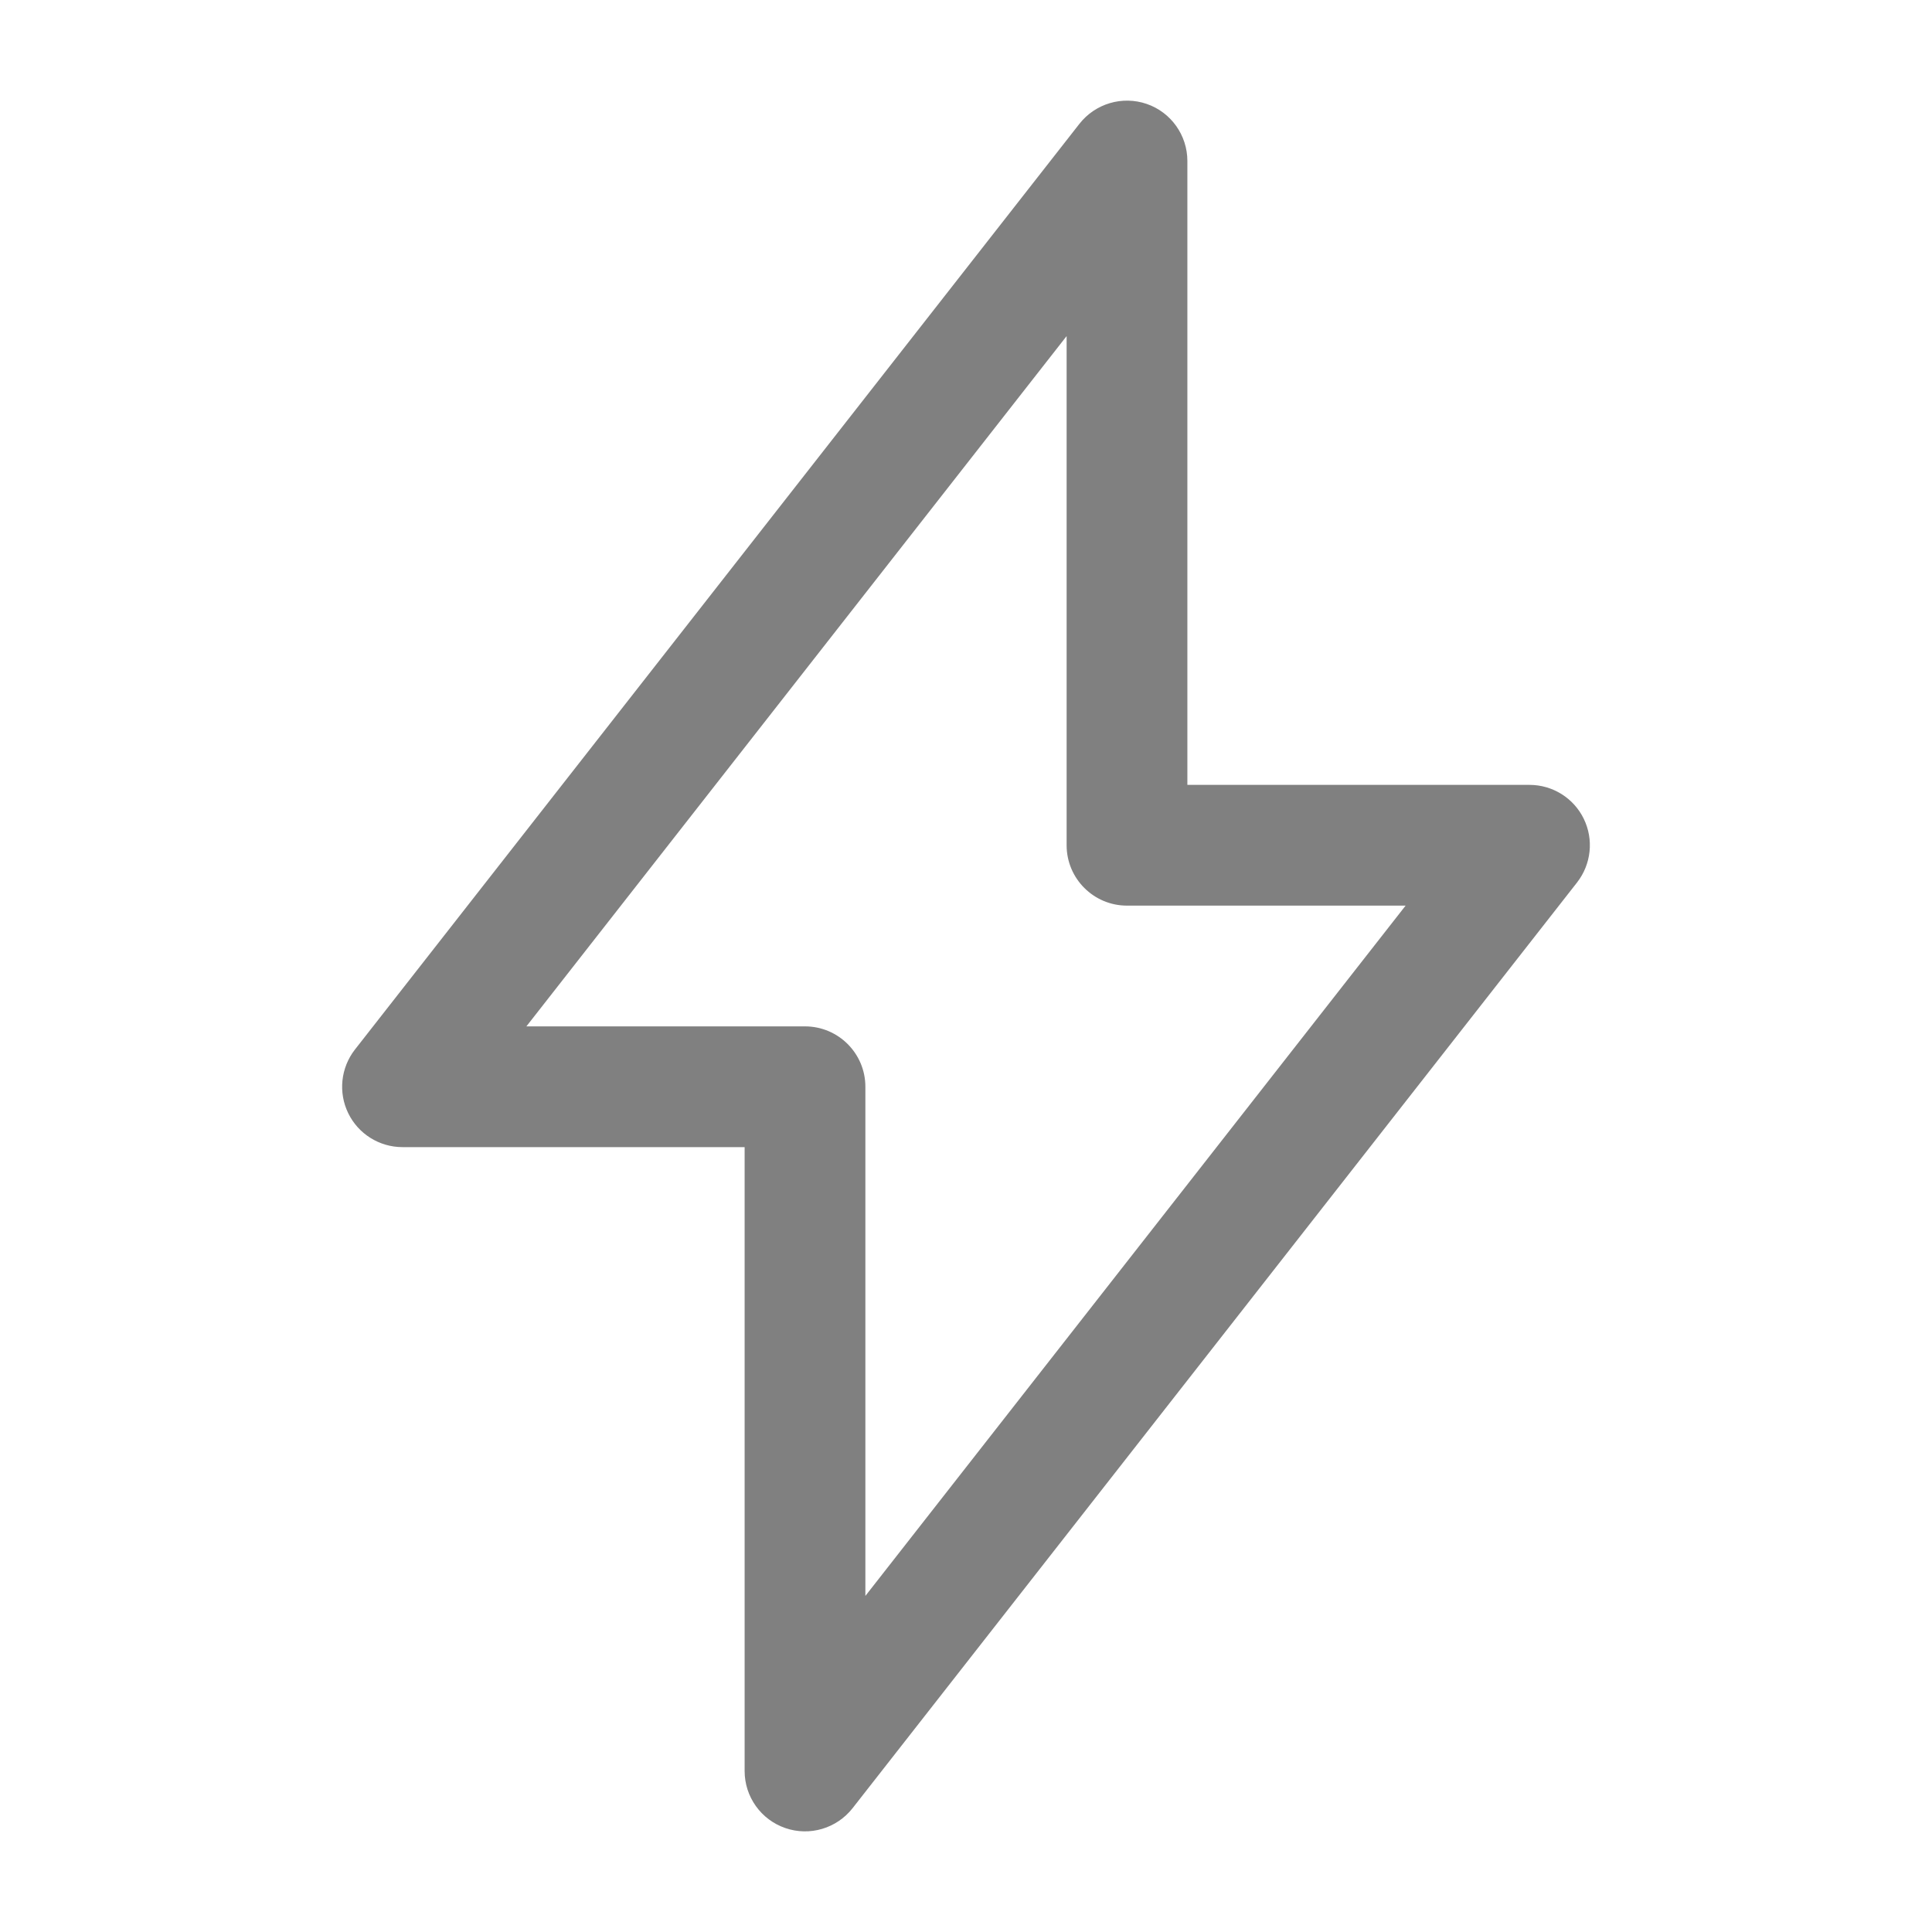
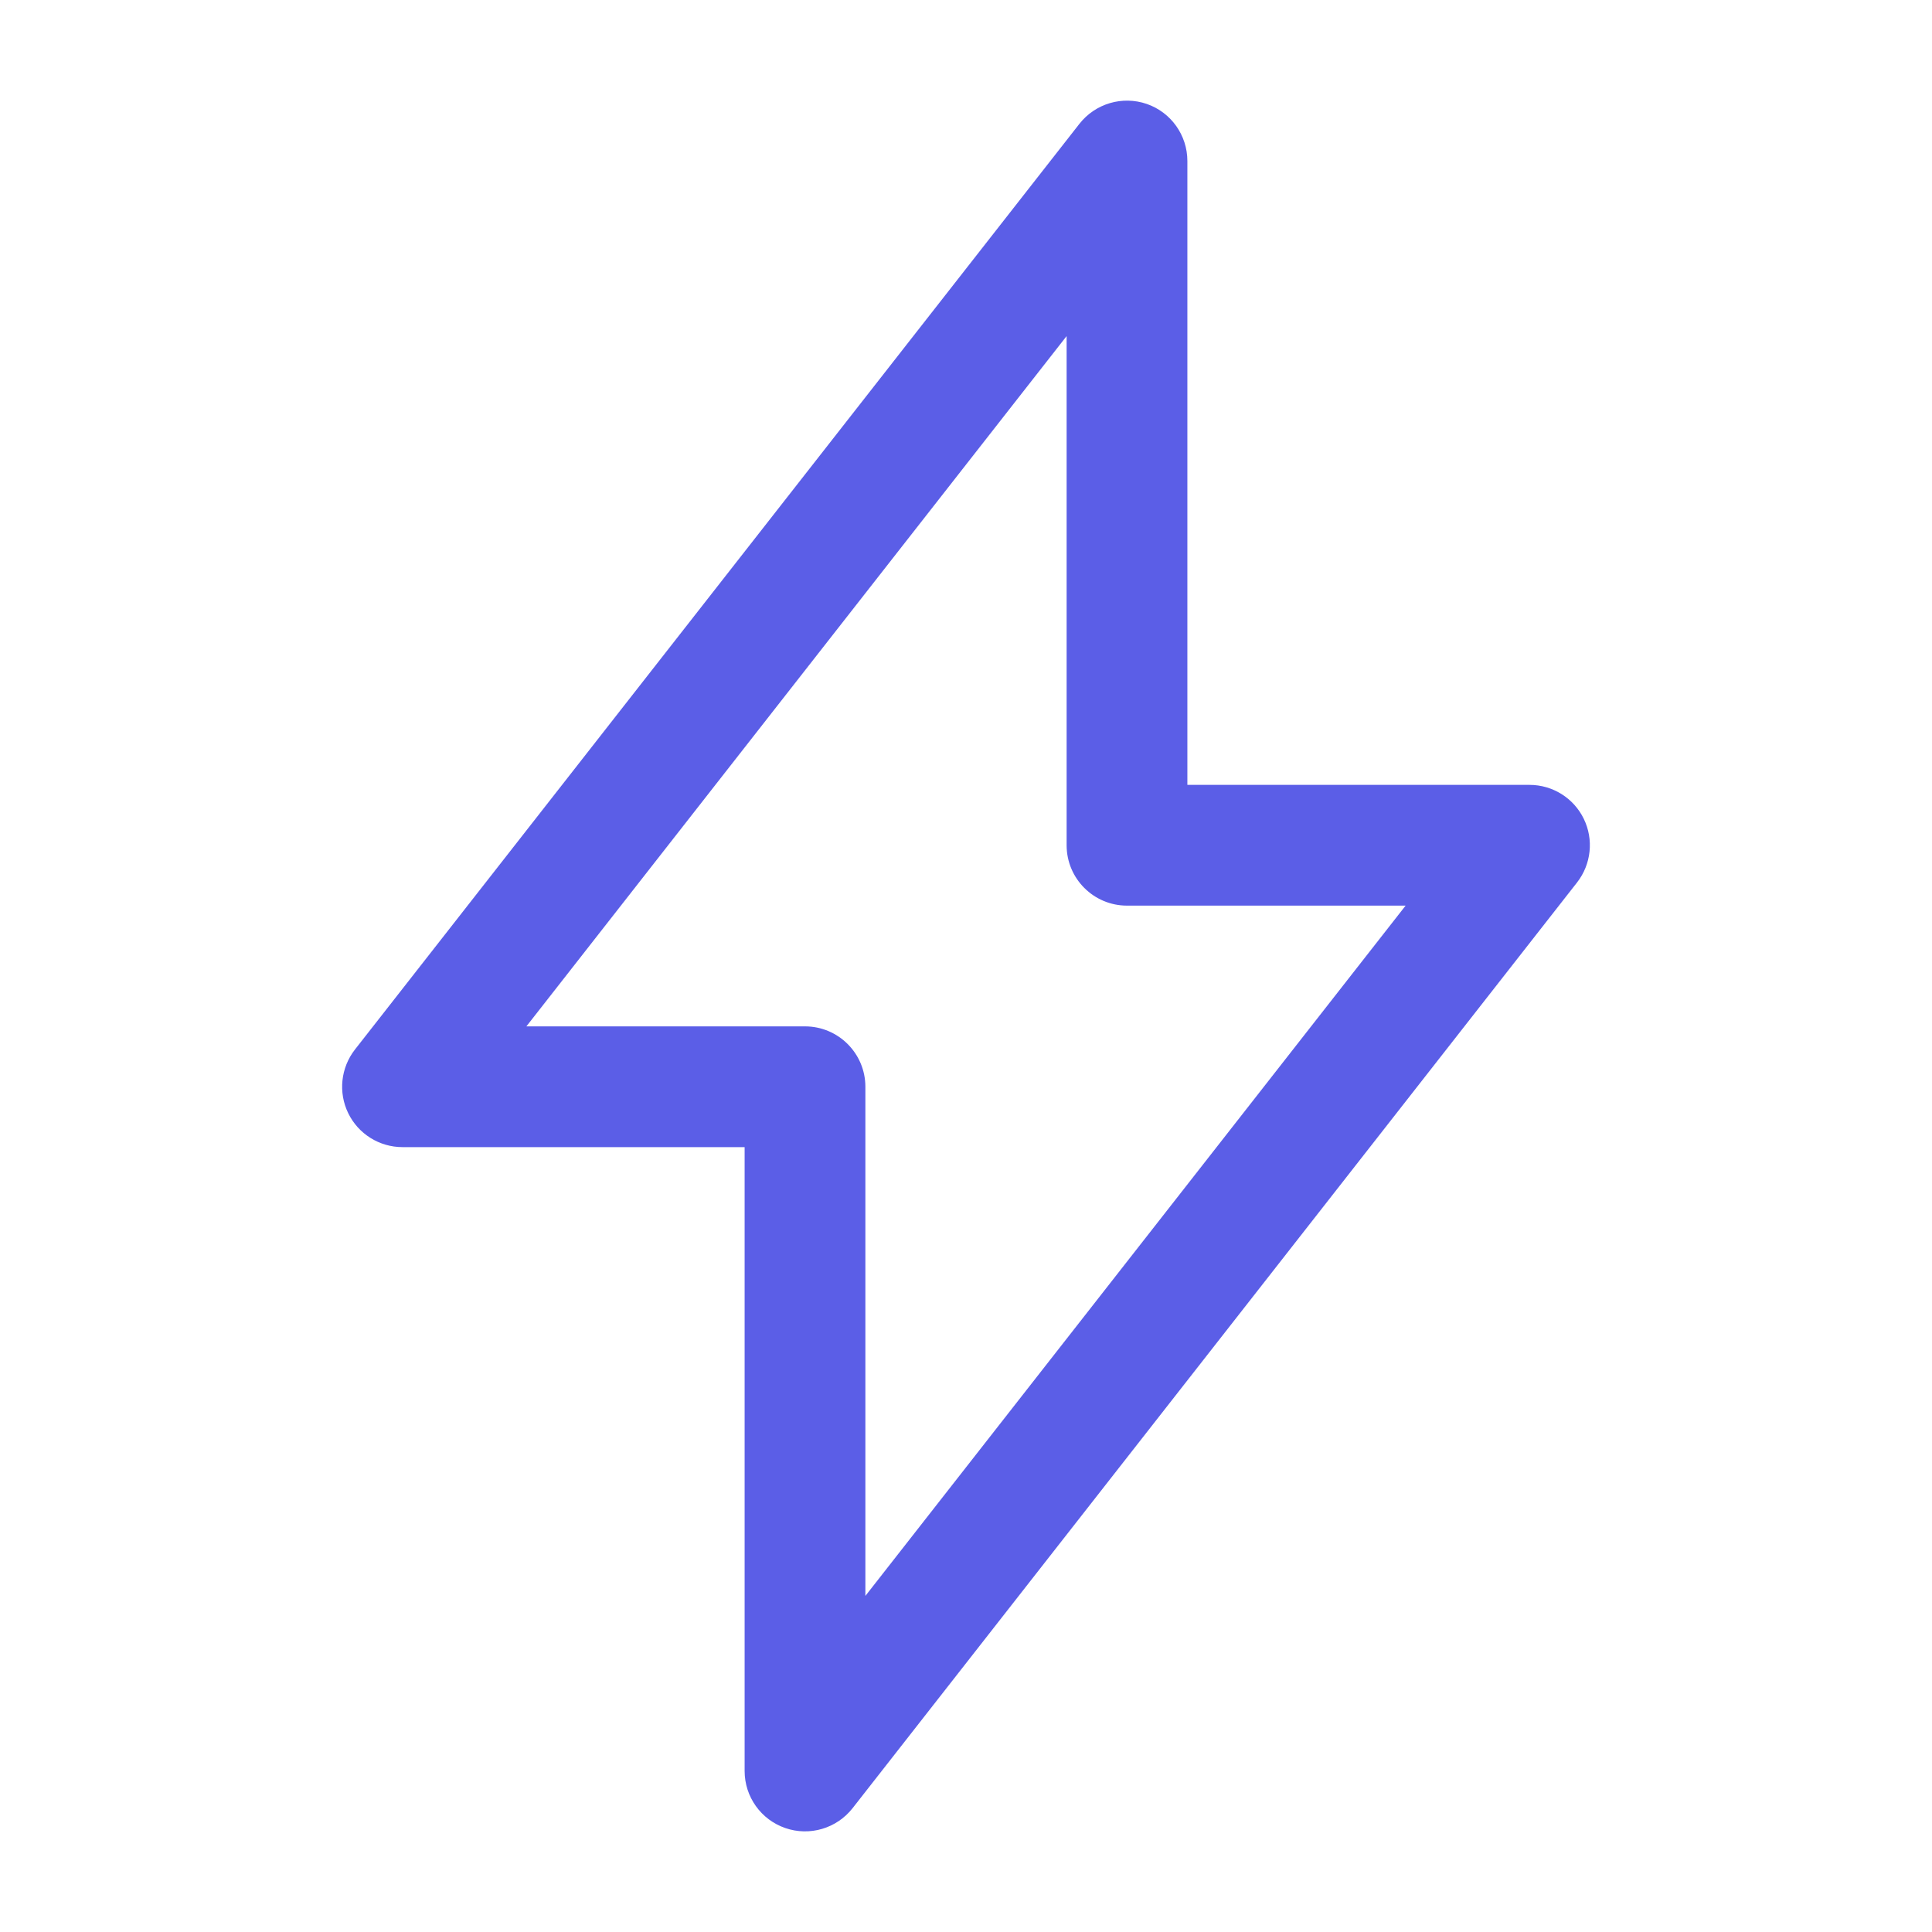
<svg xmlns="http://www.w3.org/2000/svg" width="24" height="24" viewBox="0 0 24 24" fill="none">
-   <path fill-rule="evenodd" clip-rule="evenodd" d="M14.245 1.291C14.547 1.395 14.75 1.68 14.75 2V9.75H19C19.287 9.75 19.549 9.914 19.674 10.171C19.8 10.429 19.767 10.736 19.591 10.962L10.591 22.462C10.393 22.714 10.058 22.813 9.756 22.709C9.453 22.605 9.25 22.32 9.25 22V14.25H5C4.713 14.25 4.451 14.086 4.326 13.829C4.2 13.571 4.233 13.264 4.409 13.038L13.409 1.538C13.607 1.286 13.942 1.187 14.245 1.291ZM6.539 12.75H10C10.414 12.75 10.75 13.086 10.75 13.5V19.825L17.461 11.25H14C13.586 11.25 13.25 10.914 13.25 10.5V4.175L6.539 12.75Z" fill="#808080" />
+   <path fill-rule="evenodd" clip-rule="evenodd" d="M14.245 1.291C14.547 1.395 14.75 1.68 14.75 2V9.75H19C19.287 9.75 19.549 9.914 19.674 10.171C19.8 10.429 19.767 10.736 19.591 10.962L10.591 22.462C10.393 22.714 10.058 22.813 9.756 22.709C9.453 22.605 9.25 22.32 9.25 22V14.25H5C4.713 14.25 4.451 14.086 4.326 13.829C4.2 13.571 4.233 13.264 4.409 13.038L13.409 1.538C13.607 1.286 13.942 1.187 14.245 1.291ZM6.539 12.75H10C10.414 12.75 10.75 13.086 10.75 13.5V19.825L17.461 11.25H14C13.586 11.25 13.25 10.914 13.25 10.5V4.175L6.539 12.75Z" fill="#5b5ee7" />
</svg>
